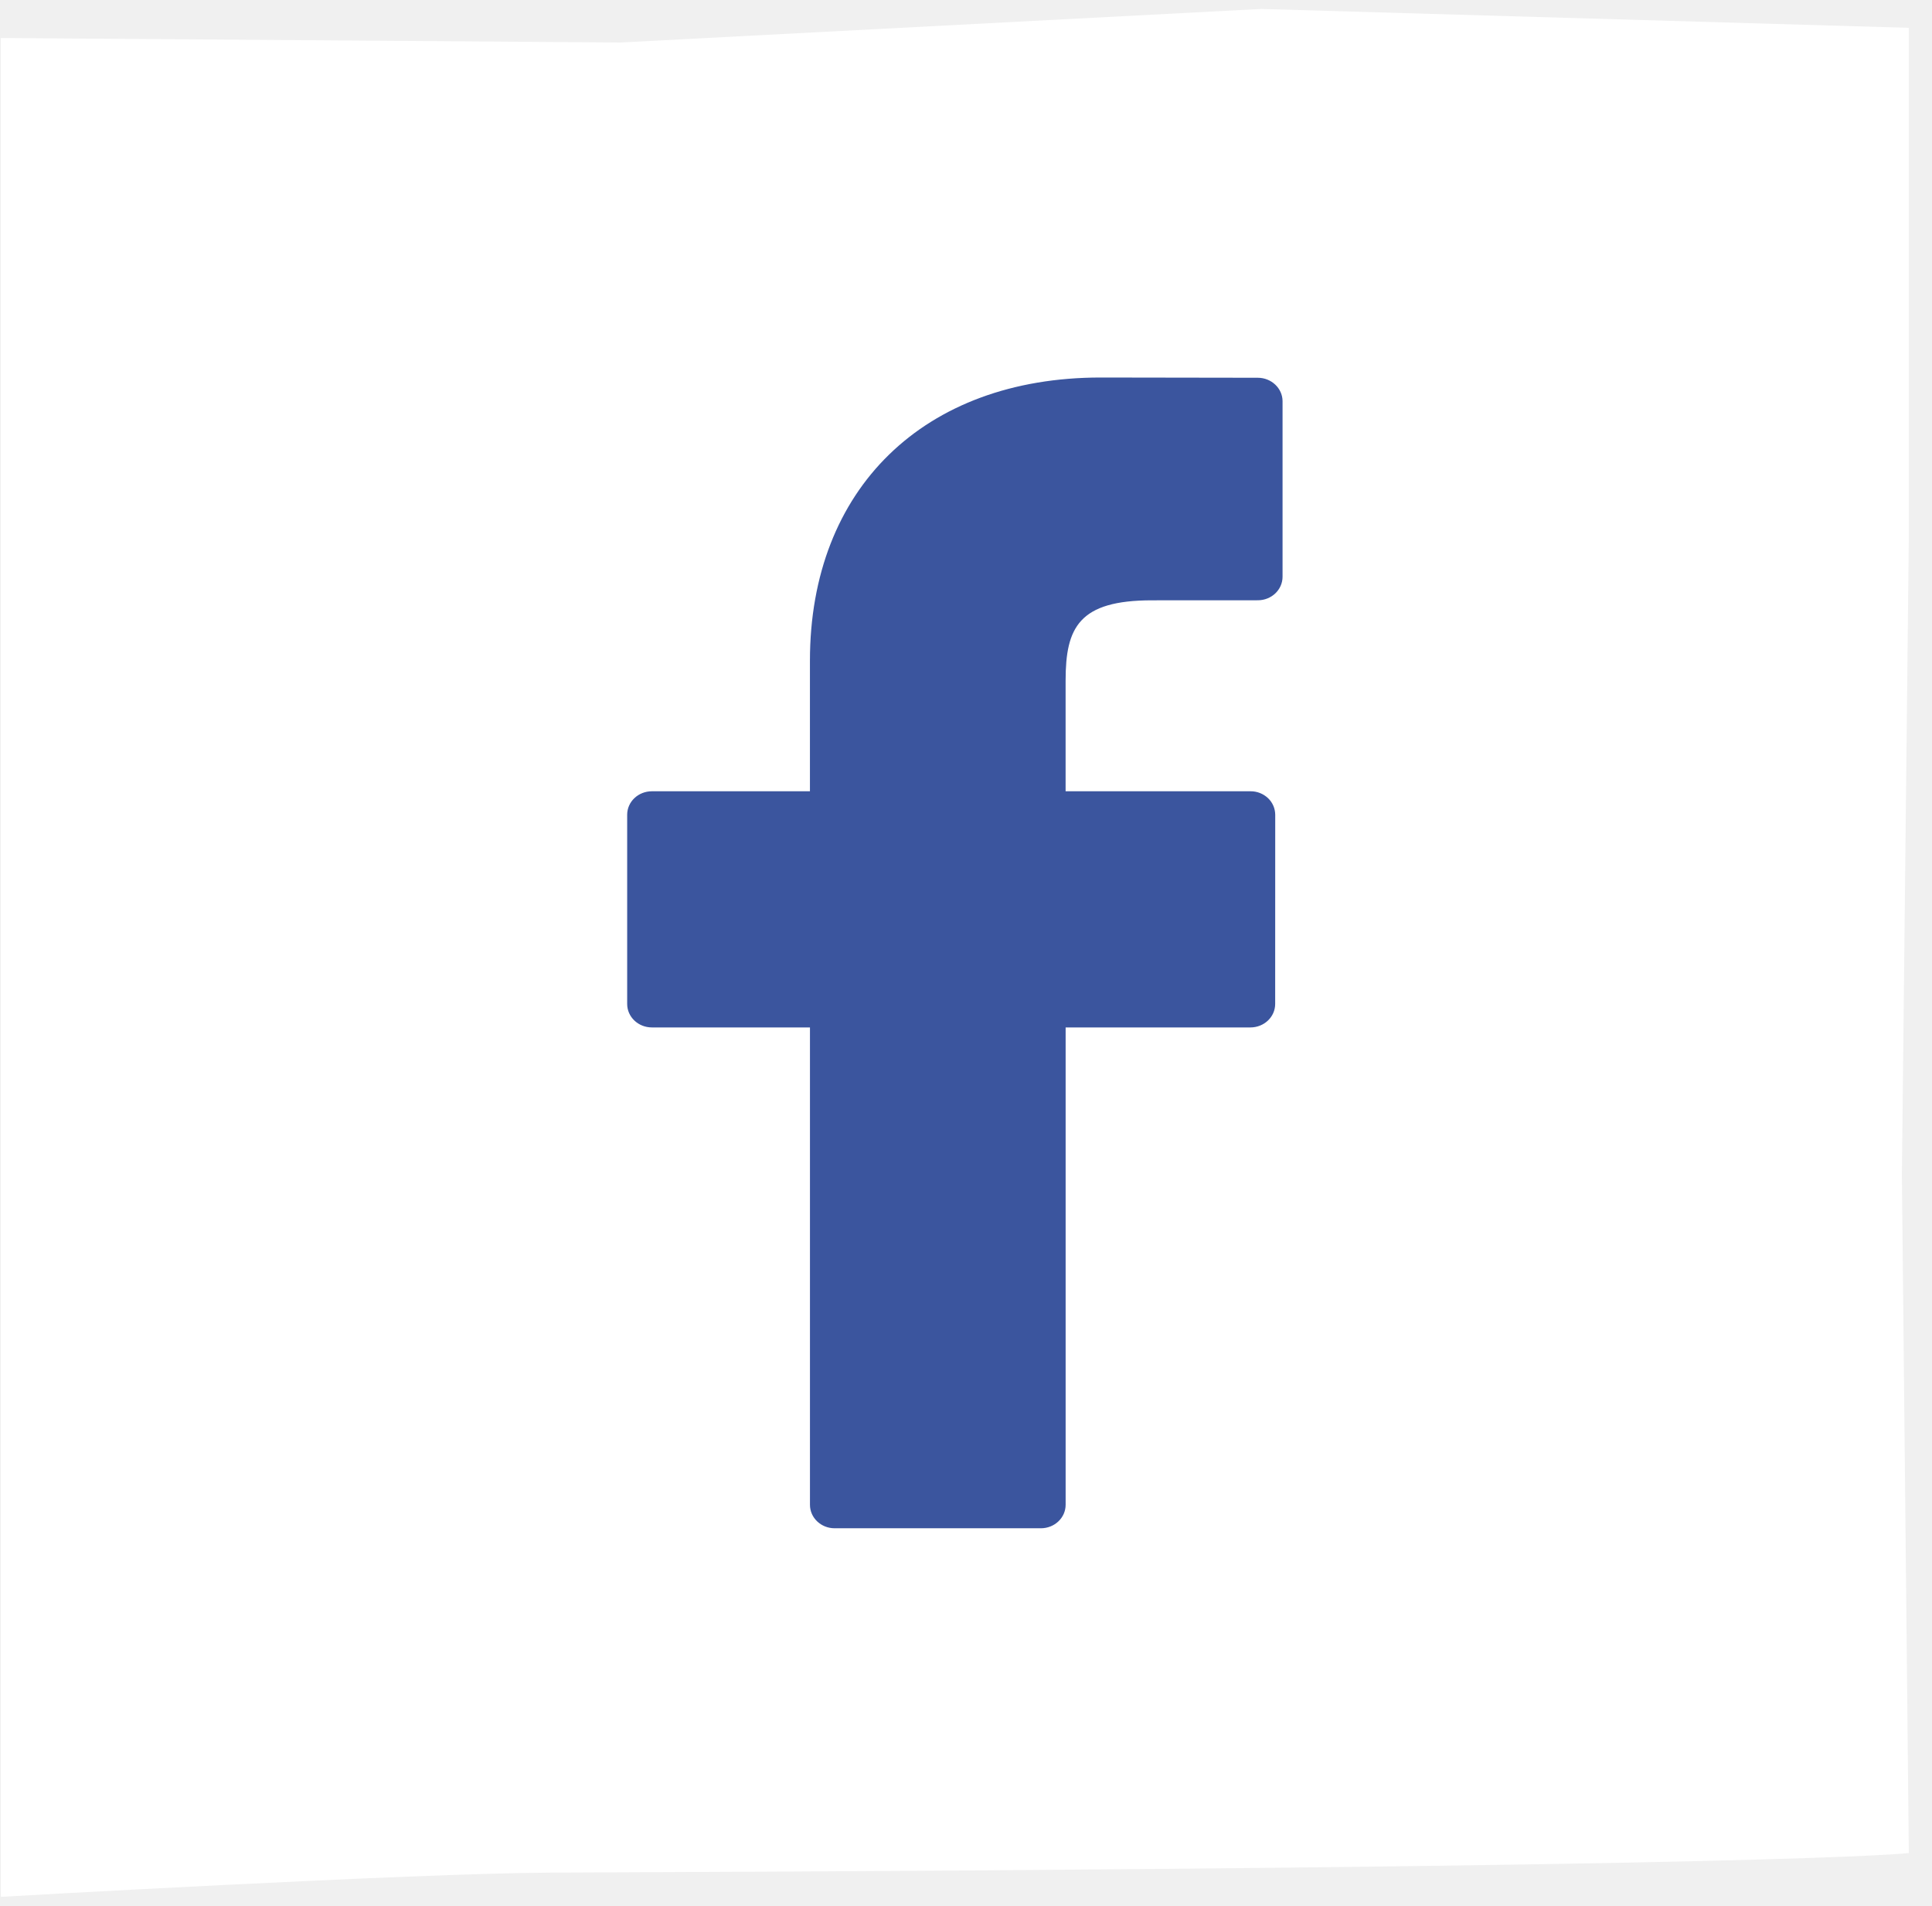
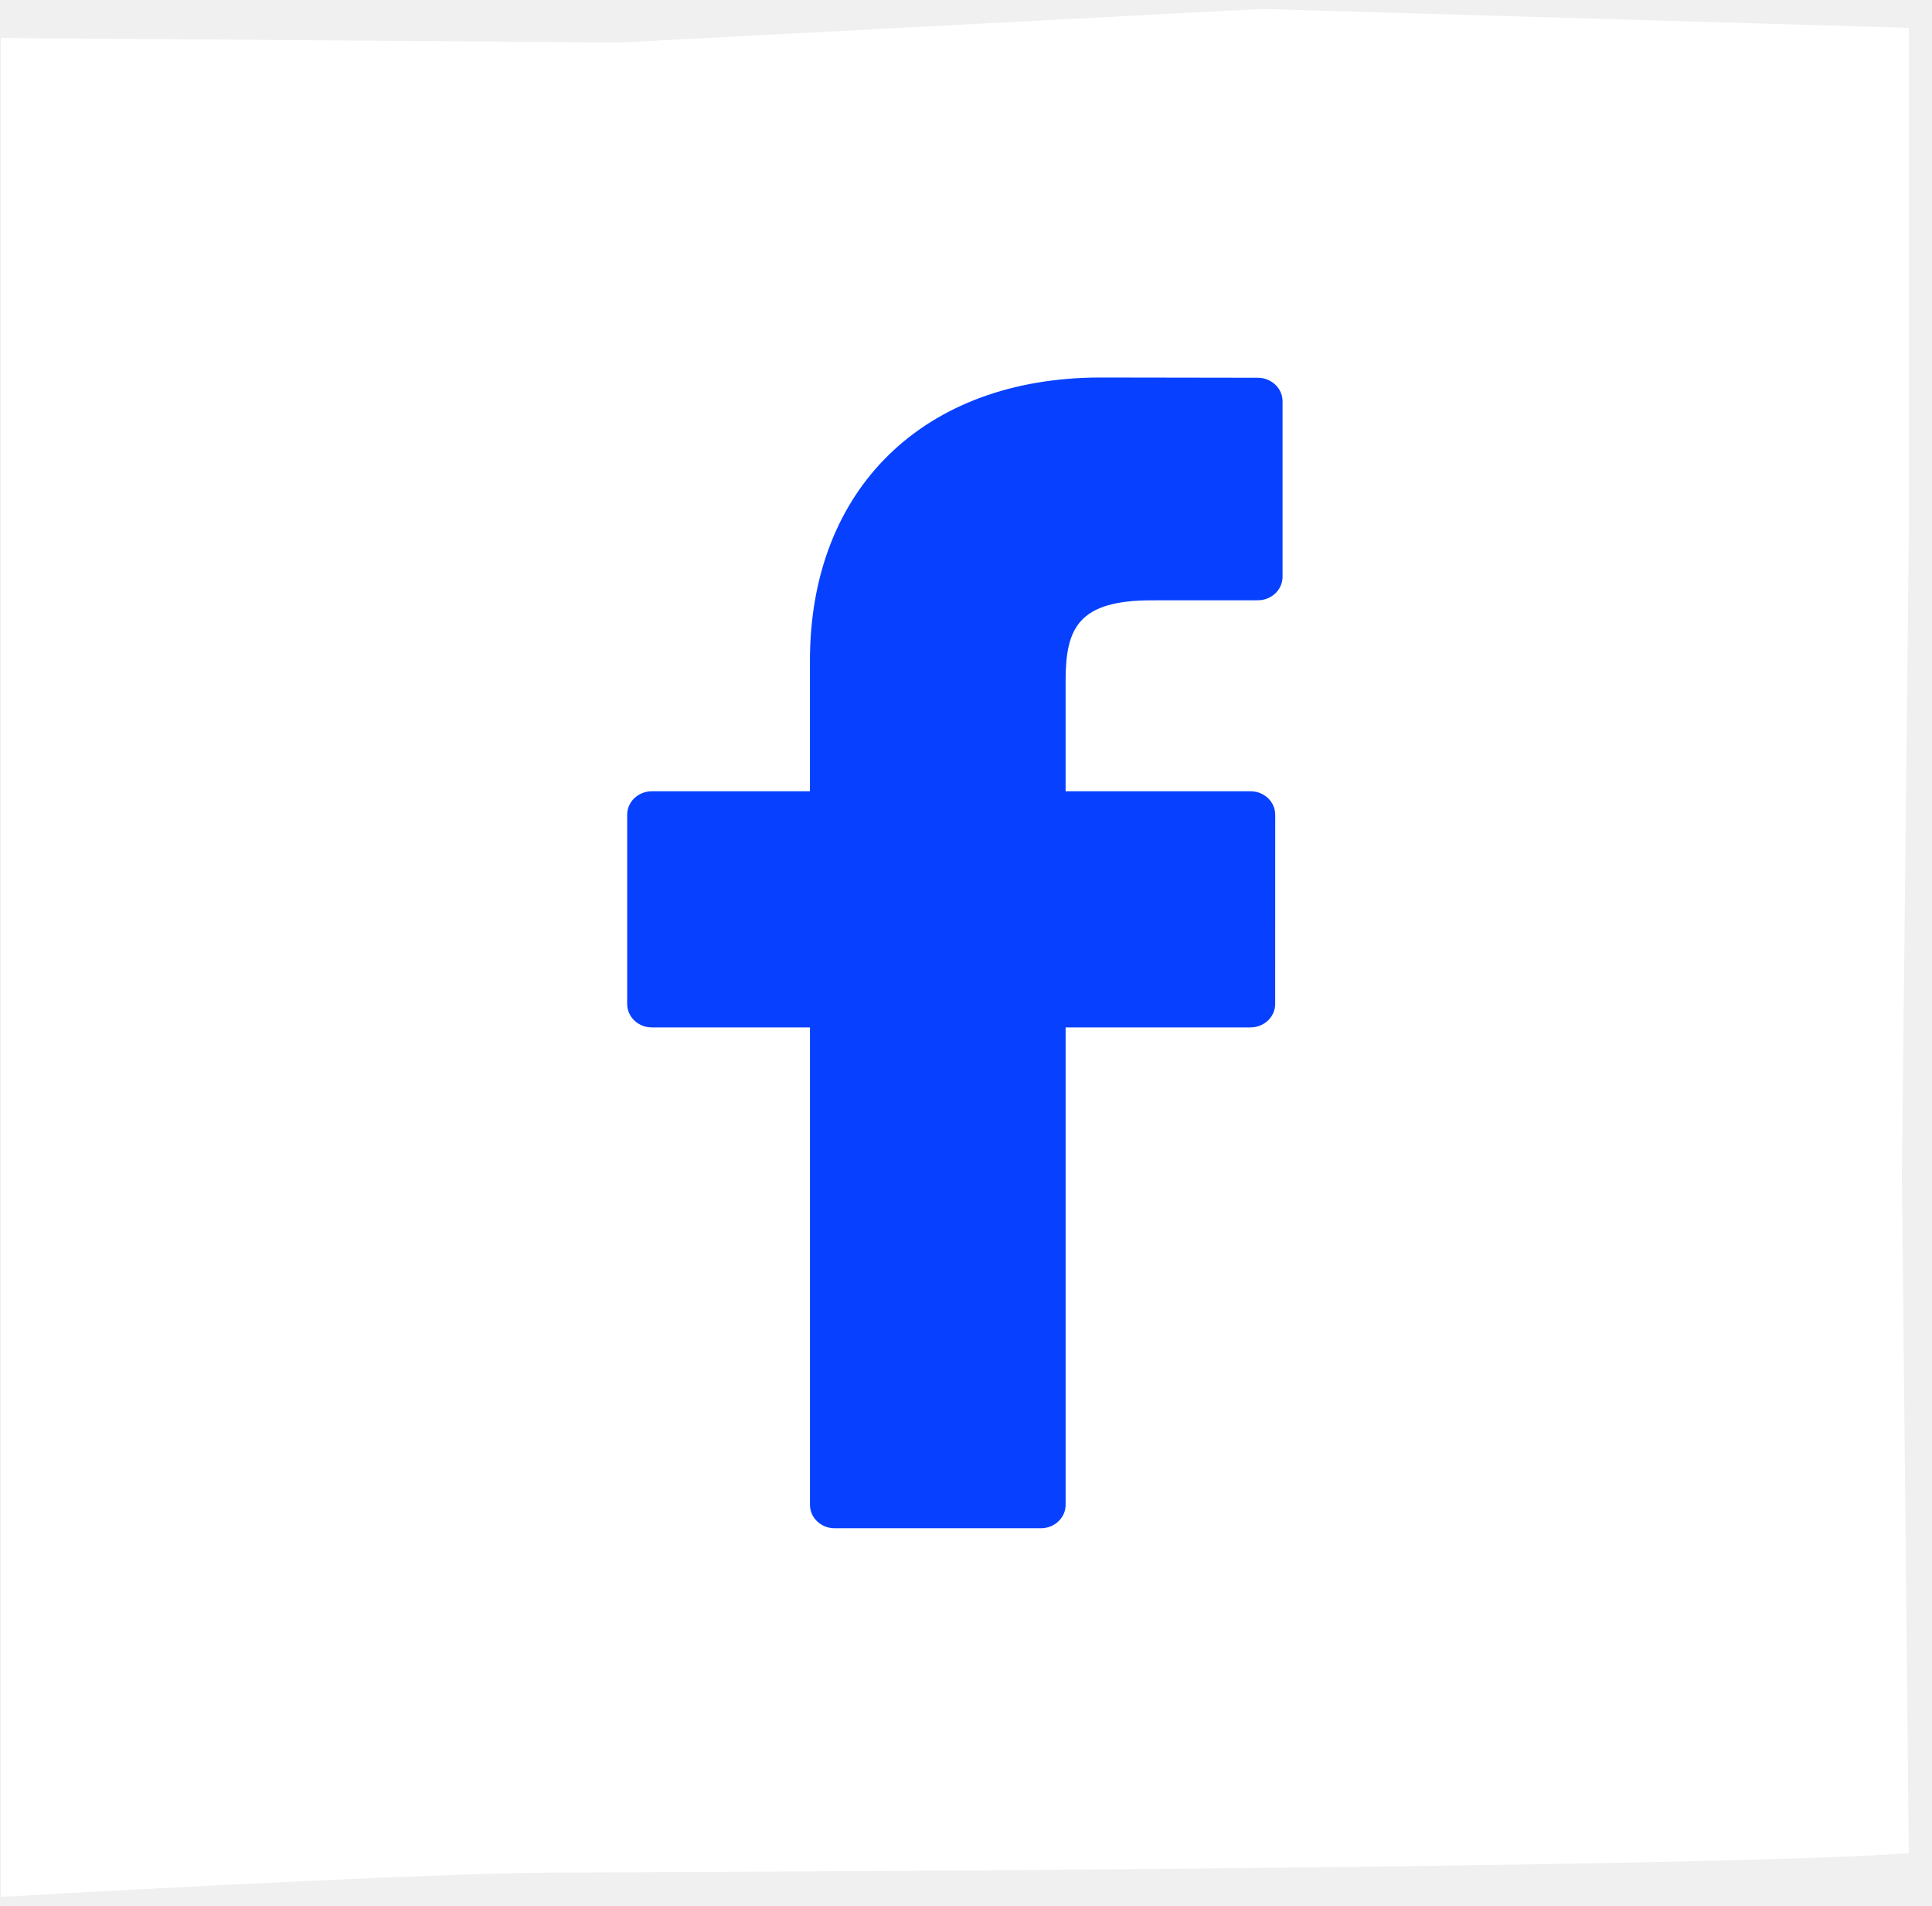
<svg xmlns="http://www.w3.org/2000/svg" width="72" height="71" fill="none">
  <path d="M71.136 69.047s-4.108.557-50.569.73c-5.101.018-20.536.902-20.536.902V1.416l23.104.168L47.007.334l24.129.703v18.946l-.258 23.805.258 25.26z" fill="#fff" />
-   <path d="M46.874 14.076l-5.857-.009c-6.58 0-10.833 4.142-10.833 10.551v4.866h-5.889c-.51 0-.922.39-.922.875v7.05c0 .484.412.875.922.875h5.89v17.787c0 .484.411.875.921.875h7.684c.51 0 .923-.391.923-.875V38.284h6.886c.51 0 .923-.391.923-.875l.002-7.05a.86.86 0 00-.27-.62.94.94 0 00-.652-.255h-6.89v-4.126c0-1.98.498-2.989 3.218-2.989l3.947-.002c.507 0 .92-.391.92-.876v-6.546c-.003-.477-.415-.869-.923-.869z" fill="#3B559E" />
+   <path d="M46.874 14.076l-5.857-.009c-6.58 0-10.833 4.142-10.833 10.551v4.866h-5.889c-.51 0-.922.39-.922.875v7.05c0 .484.412.875.922.875h5.89v17.787c0 .484.411.875.921.875h7.684c.51 0 .923-.391.923-.875V38.284h6.886c.51 0 .923-.391.923-.875l.002-7.05a.86.86 0 00-.27-.62.94.94 0 00-.652-.255h-6.89v-4.126c0-1.98.498-2.989 3.218-2.989l3.947-.002c.507 0 .92-.391.92-.876v-6.546c-.003-.477-.415-.869-.923-.869z" fill="#0741ff" />
</svg>
